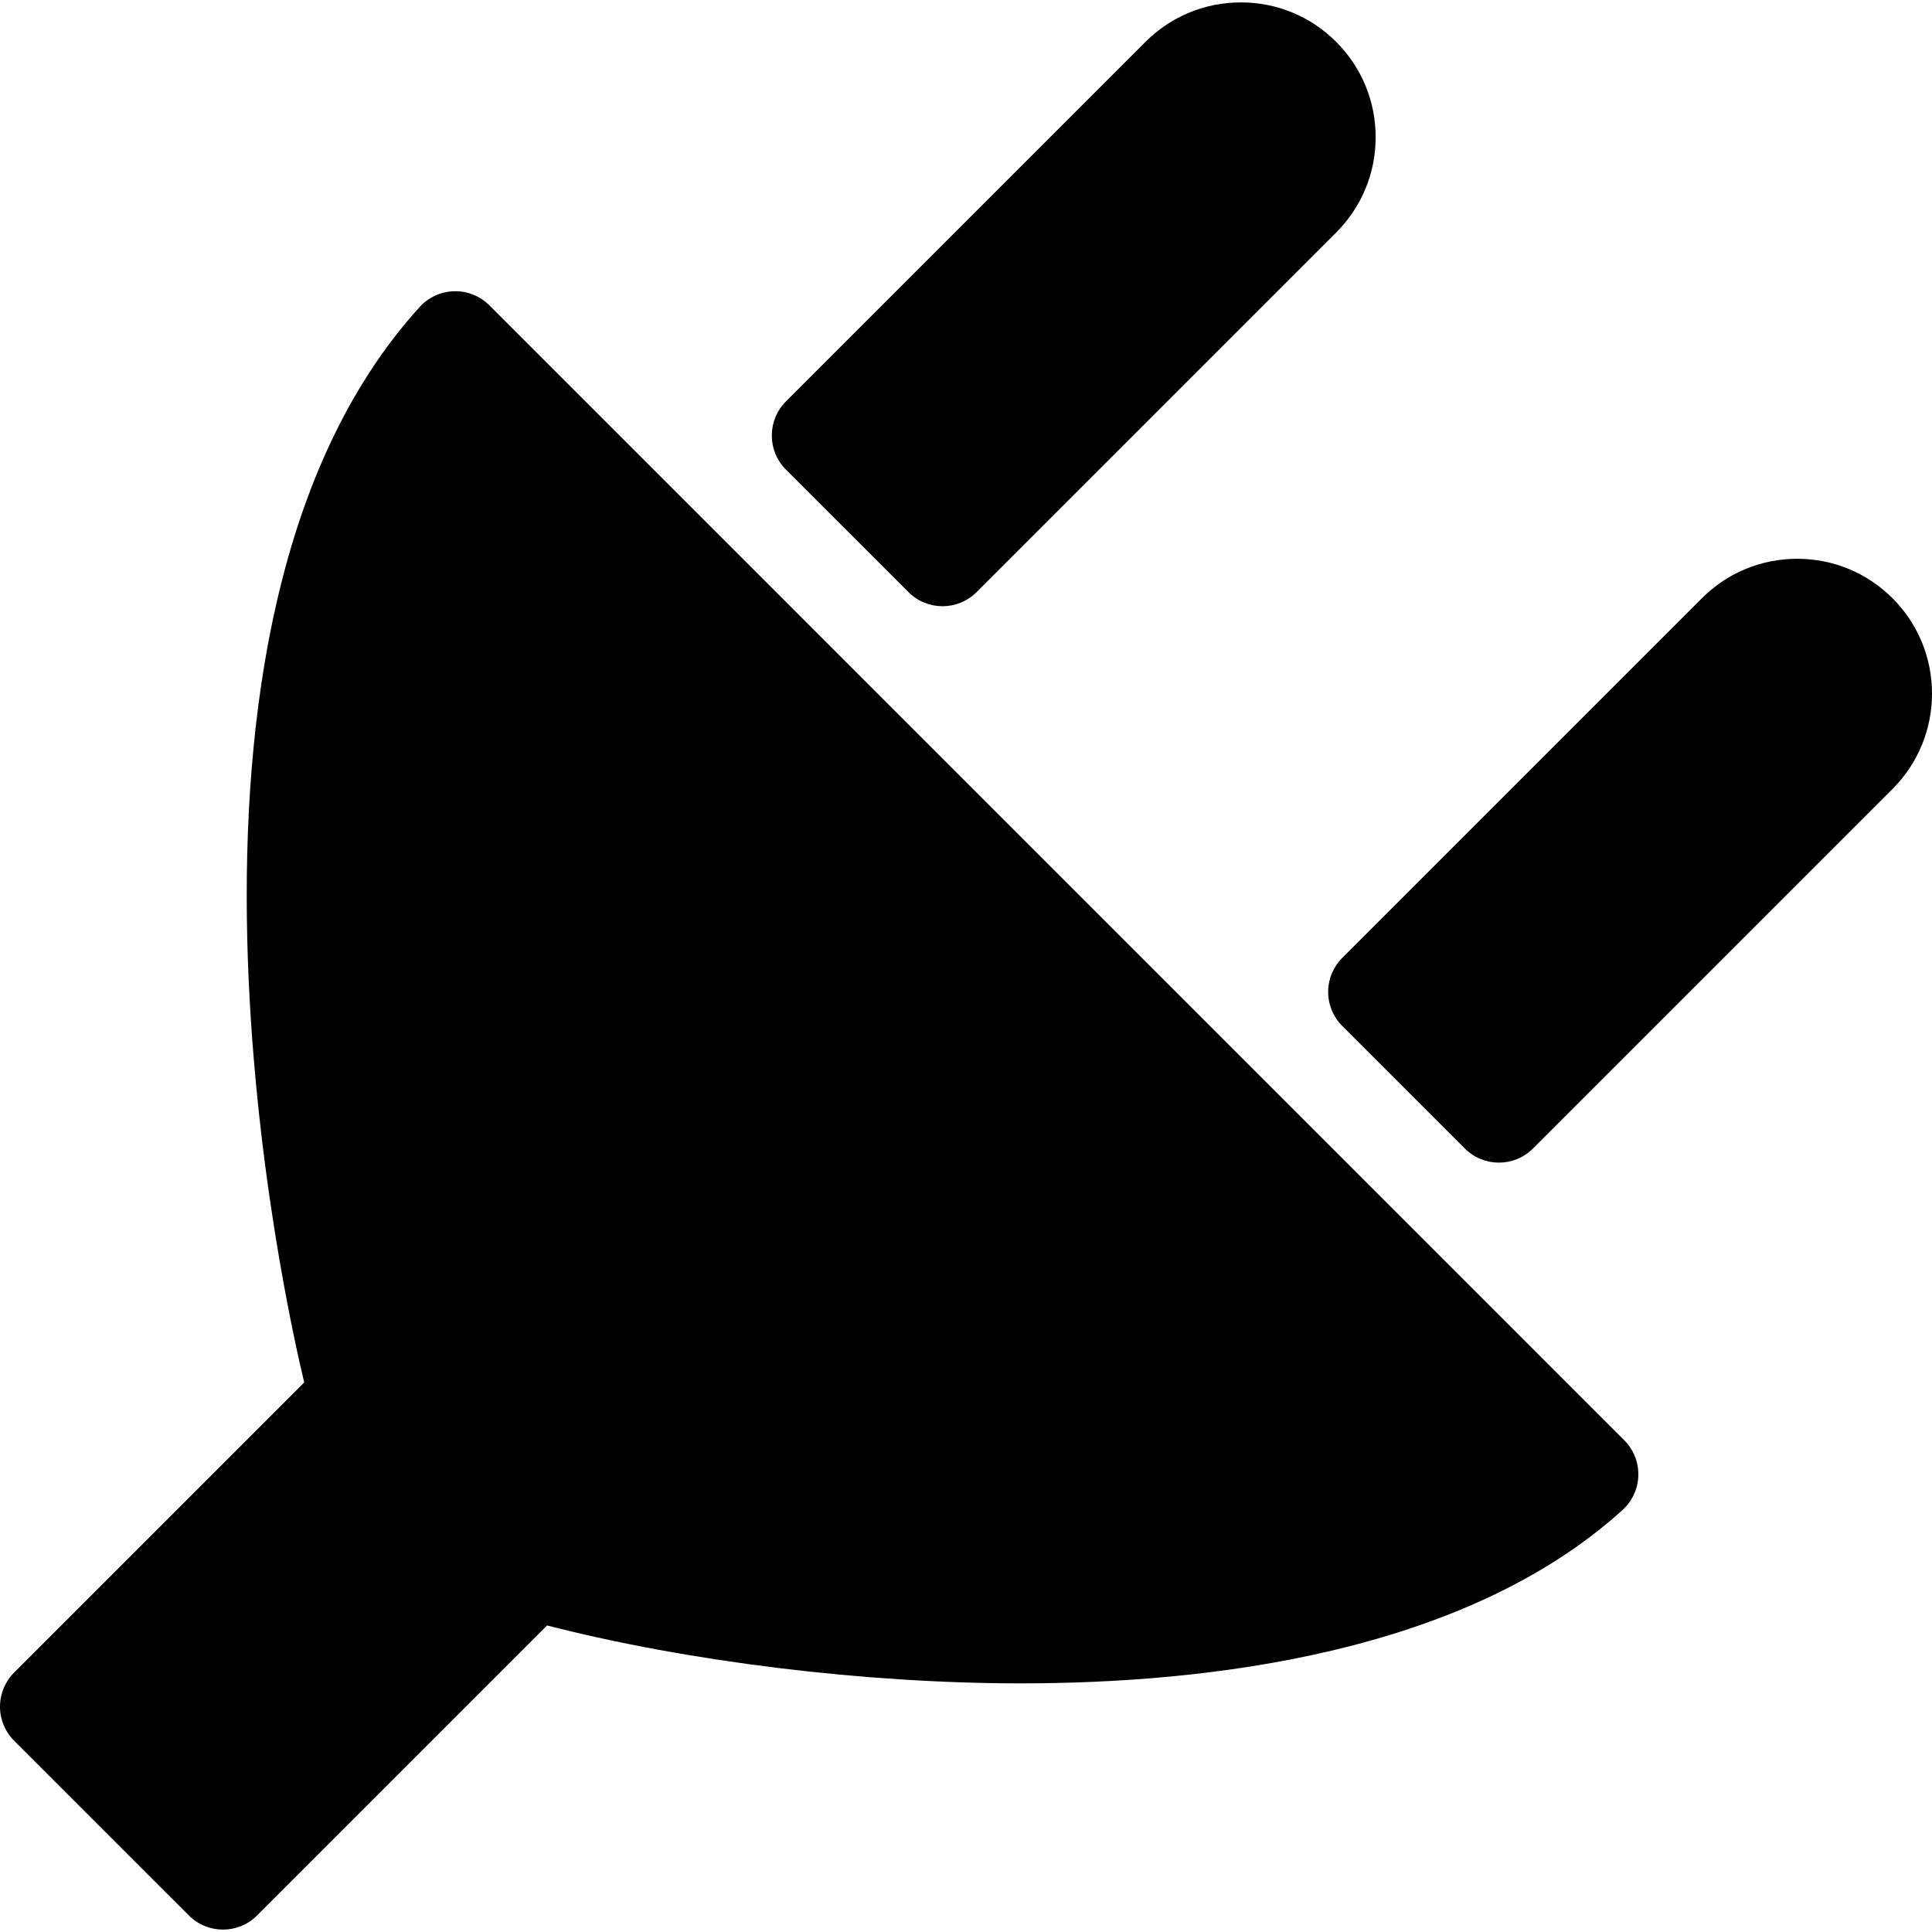
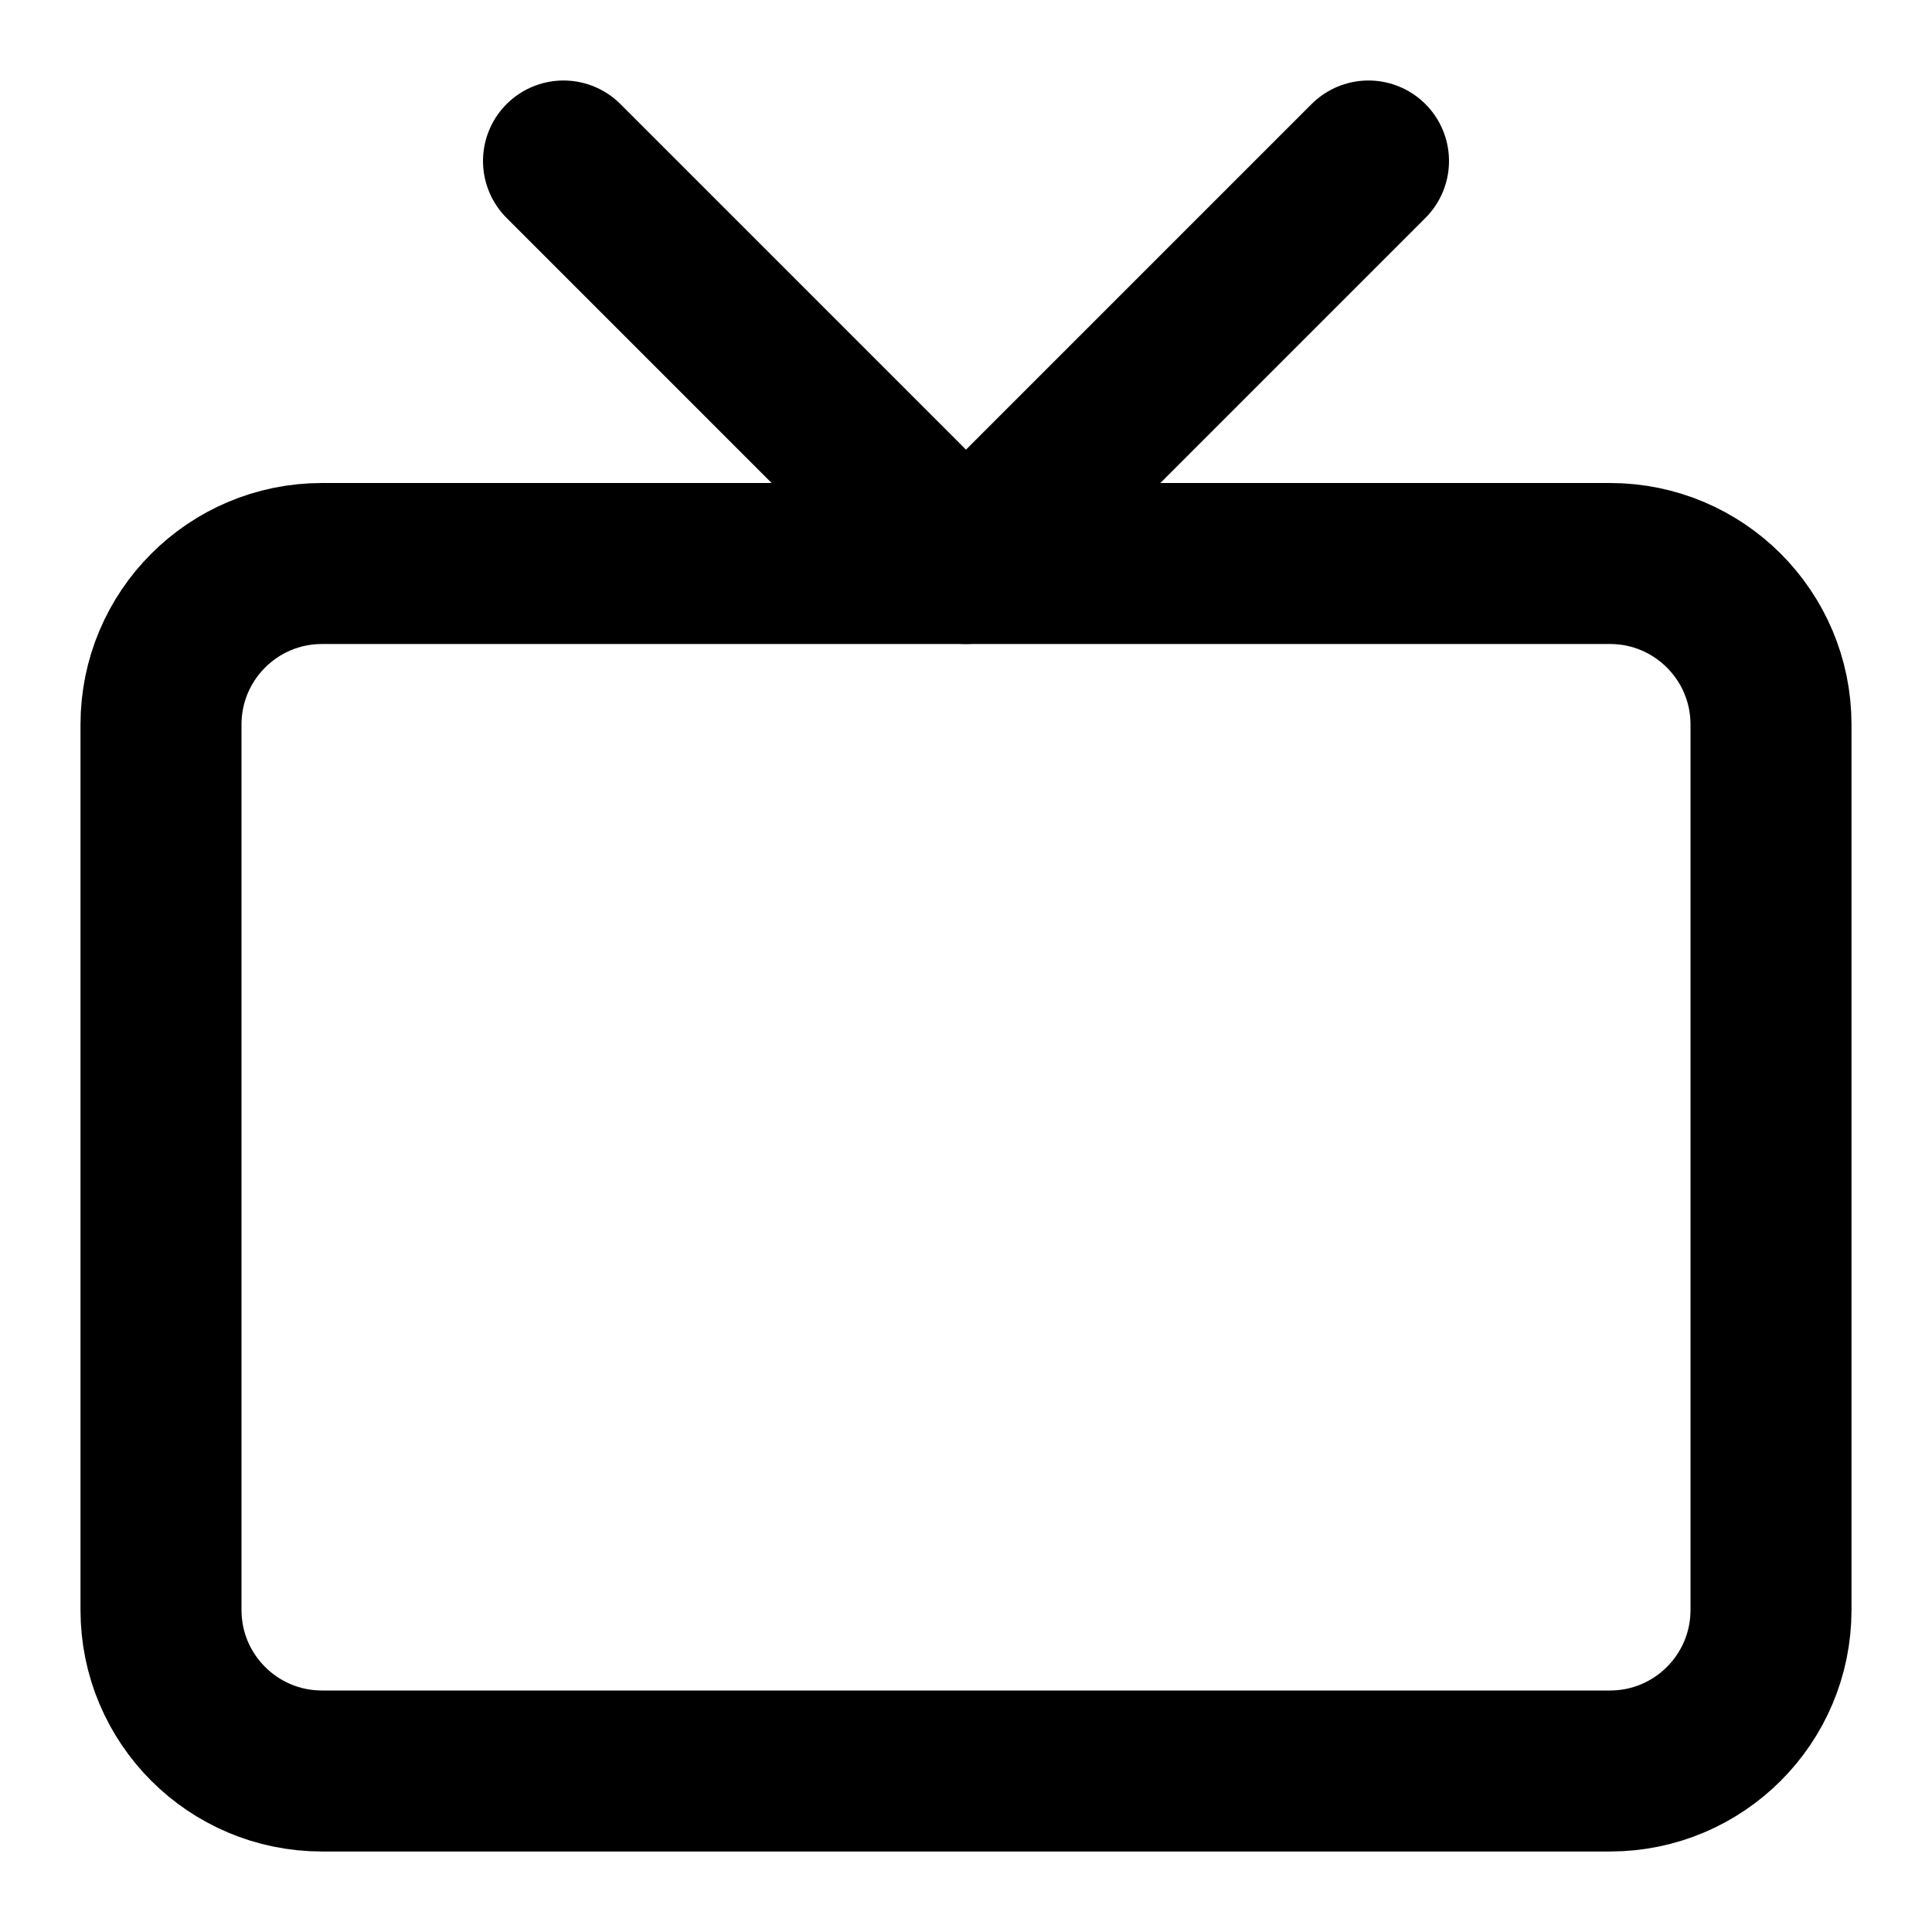
- <svg xmlns="http://www.w3.org/2000/svg" version="1.1" id="Capa_1" x="0px" y="0px" width="99.012px" height="99.012px" viewBox="0 0 99.012 99.012" style="enable-background:new 0 0 99.012 99.012;" xml:space="preserve">
-   <g>
-     <g>
-       <path d="M25.08,15.648c-0.478-0.478-1.135-0.742-1.805-0.723c-0.675,0.017-1.314,0.309-1.768,0.808    c-14.829,16.325-6.762,51.623-5.916,55.115L0.723,85.717C0.26,86.18,0,86.808,0,87.463c0,0.654,0.26,1.283,0.723,1.746    l8.958,8.957c0.482,0.48,1.114,0.723,1.746,0.723c0.631,0,1.264-0.24,1.745-0.723l14.865-14.864    c7.237,1.859,16.289,2.968,24.28,2.968c9.599,0,22.739-1.543,30.836-8.886c0.5-0.454,0.793-1.093,0.809-1.769    c0.018-0.676-0.245-1.328-0.723-1.805L25.08,15.648z" />
-       <path d="M46.557,30.345c0.482,0.482,1.114,0.723,1.746,0.723c0.632,0,1.264-0.241,1.746-0.724l18.428-18.428    c1.305-1.305,2.023-3.04,2.023-4.885c0-1.846-0.719-3.582-2.023-4.886c-1.305-1.305-3.039-2.022-4.885-2.022    c-1.845,0-3.581,0.718-4.887,2.022L40.277,20.574c-0.964,0.964-0.964,2.527,0,3.492L46.557,30.345z" />
-       <path d="M96.99,30.661c-1.305-1.305-3.039-2.024-4.885-2.024c-1.847,0-3.582,0.718-4.886,2.023L68.79,49.089    c-0.464,0.463-0.724,1.091-0.724,1.746s0.26,1.282,0.724,1.746l6.28,6.278c0.481,0.482,1.113,0.724,1.746,0.724    c0.631,0,1.264-0.241,1.746-0.724l18.43-18.429C99.686,37.735,99.686,33.353,96.99,30.661z" />
-     </g>
-   </g>
-   <g>
- </g>
-   <g>
- </g>
-   <g>
- </g>
-   <g>
- </g>
-   <g>
- </g>
-   <g>
- </g>
-   <g>
- </g>
-   <g>
- </g>
-   <g>
- </g>
-   <g>
- </g>
-   <g>
- </g>
-   <g>
- </g>
-   <g>
- </g>
-   <g>
- </g>
-   <g>
- </g>
+ <svg xmlns="http://www.w3.org/2000/svg" width="24" height="24" viewBox="0 0 24 24" fill="none" stroke="currentColor" stroke-width="2" stroke-linecap="round" stroke-linejoin="round" class="feather feather-tv">
+   <rect x="2" y="7" width="20" height="15" rx="2" ry="2" />
+   <polyline points="17 2 12 7 7 2" />
</svg>
